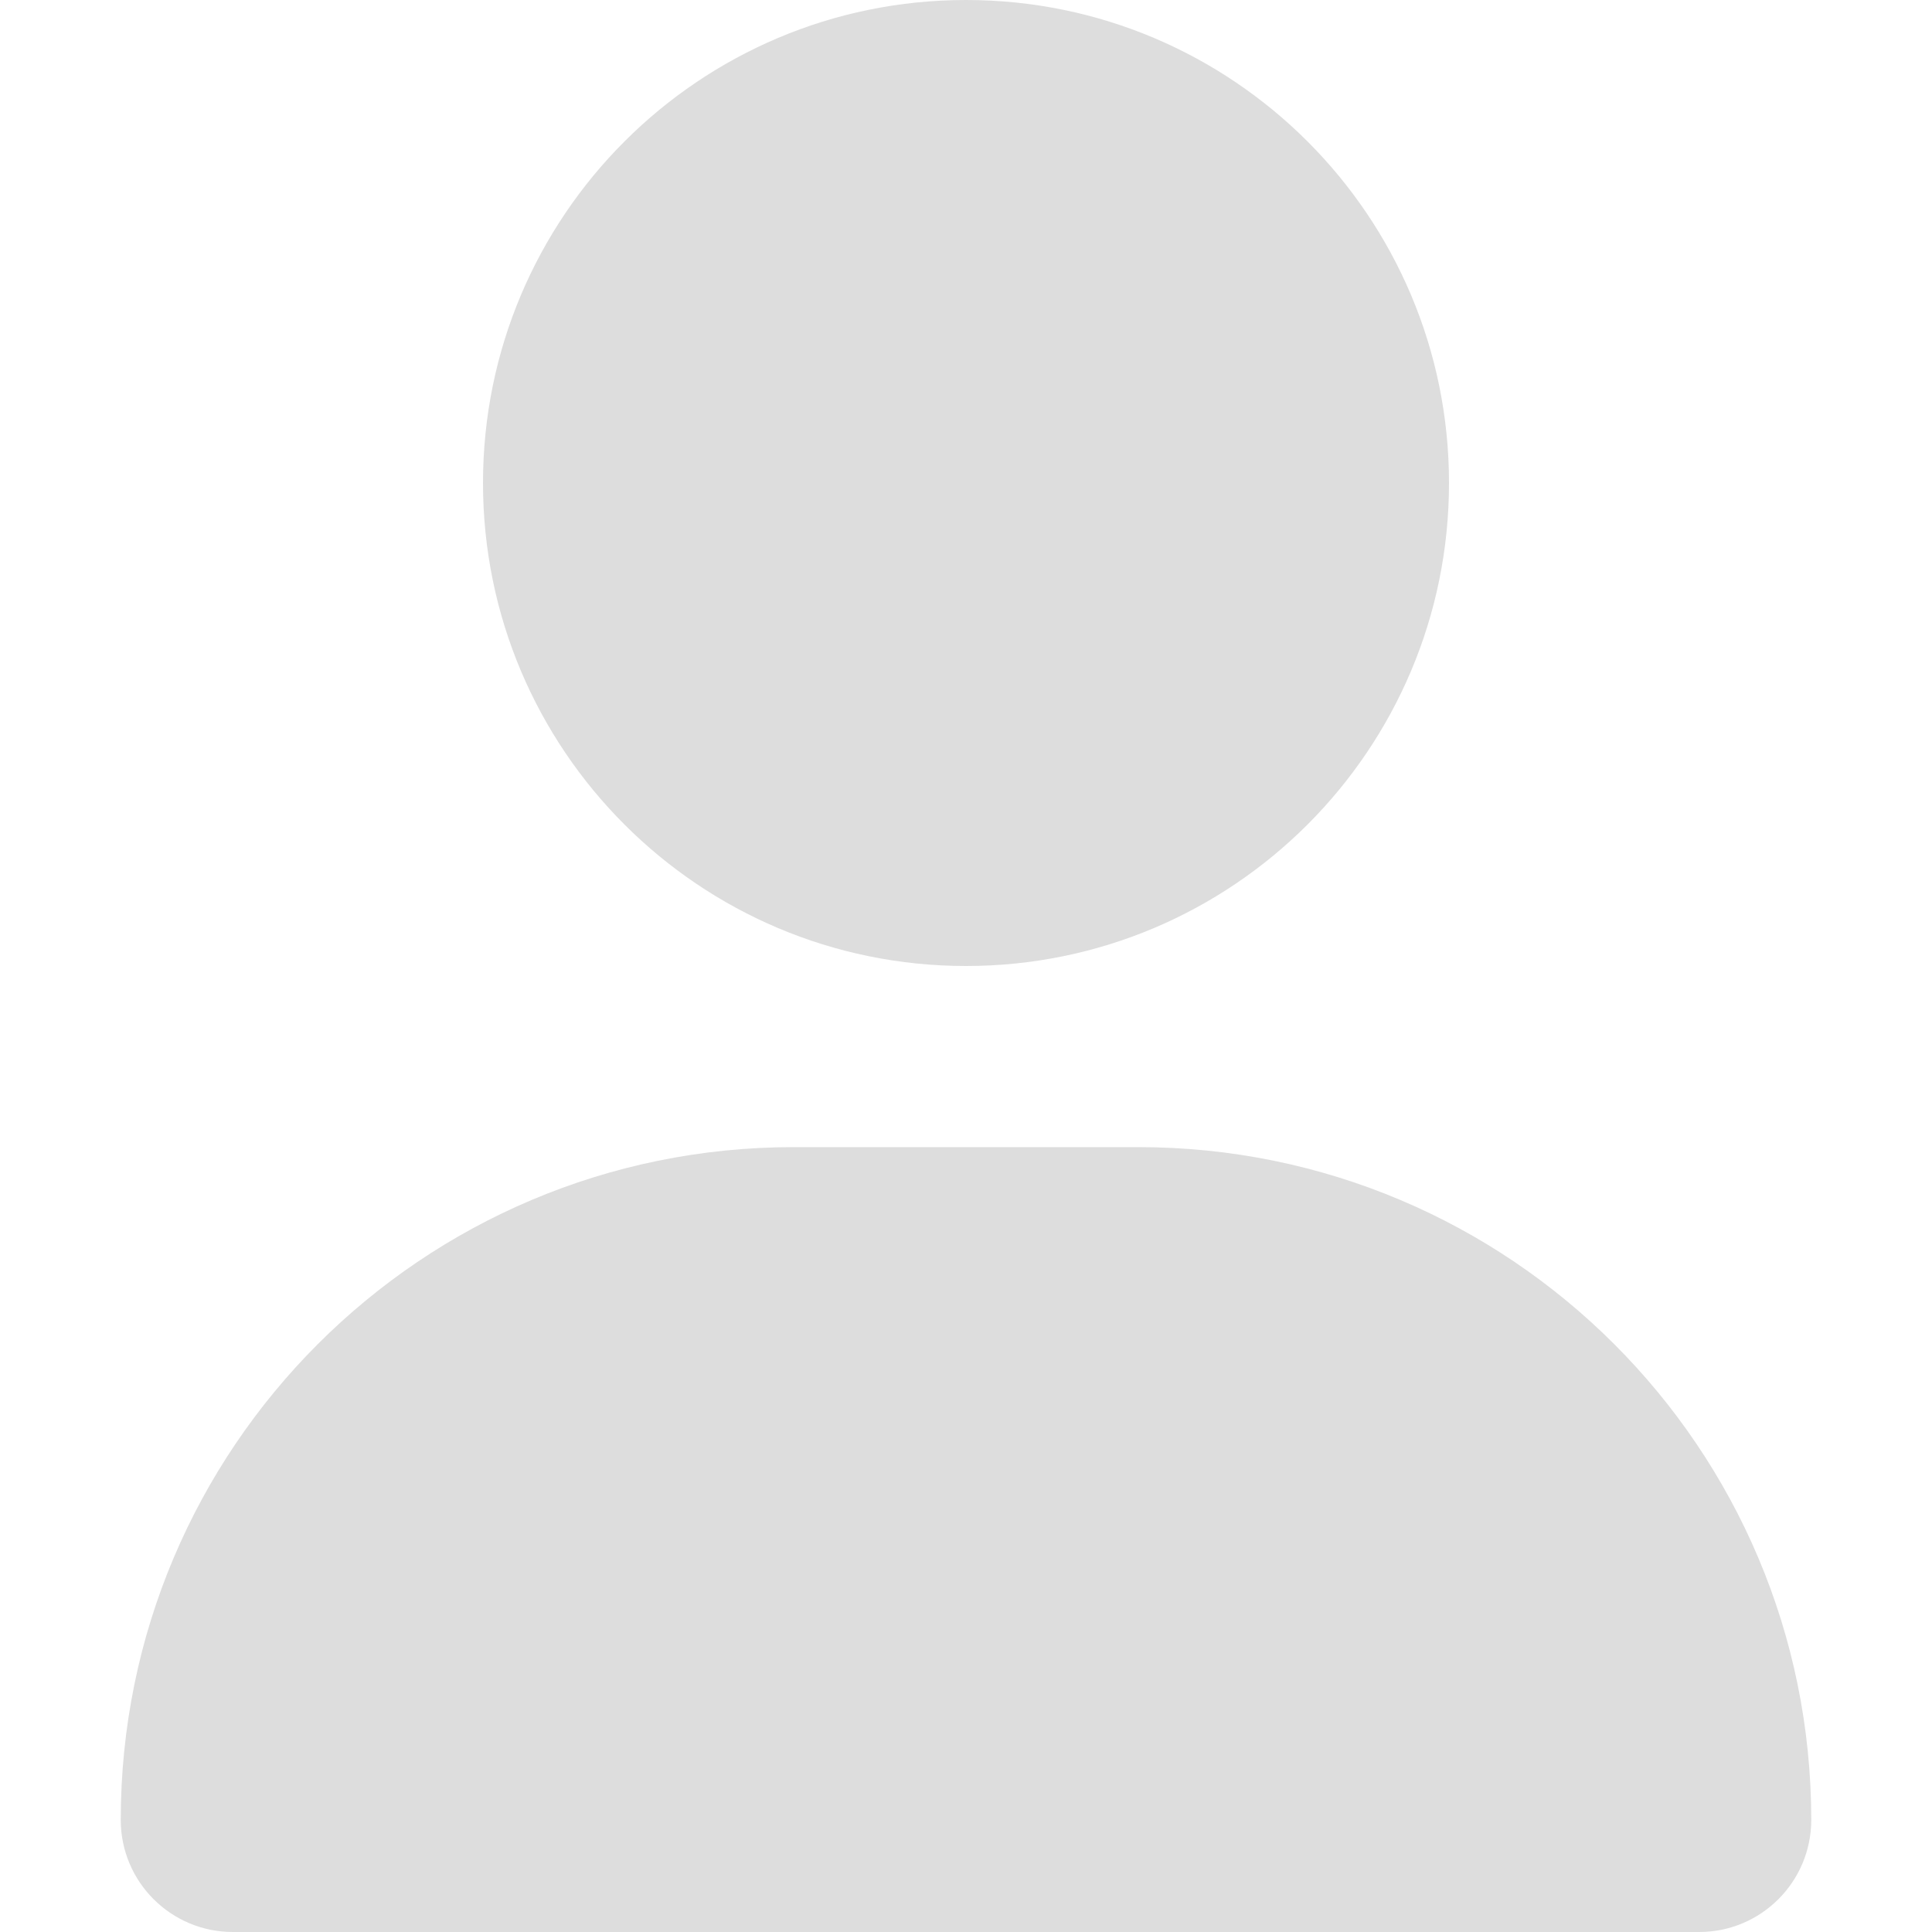
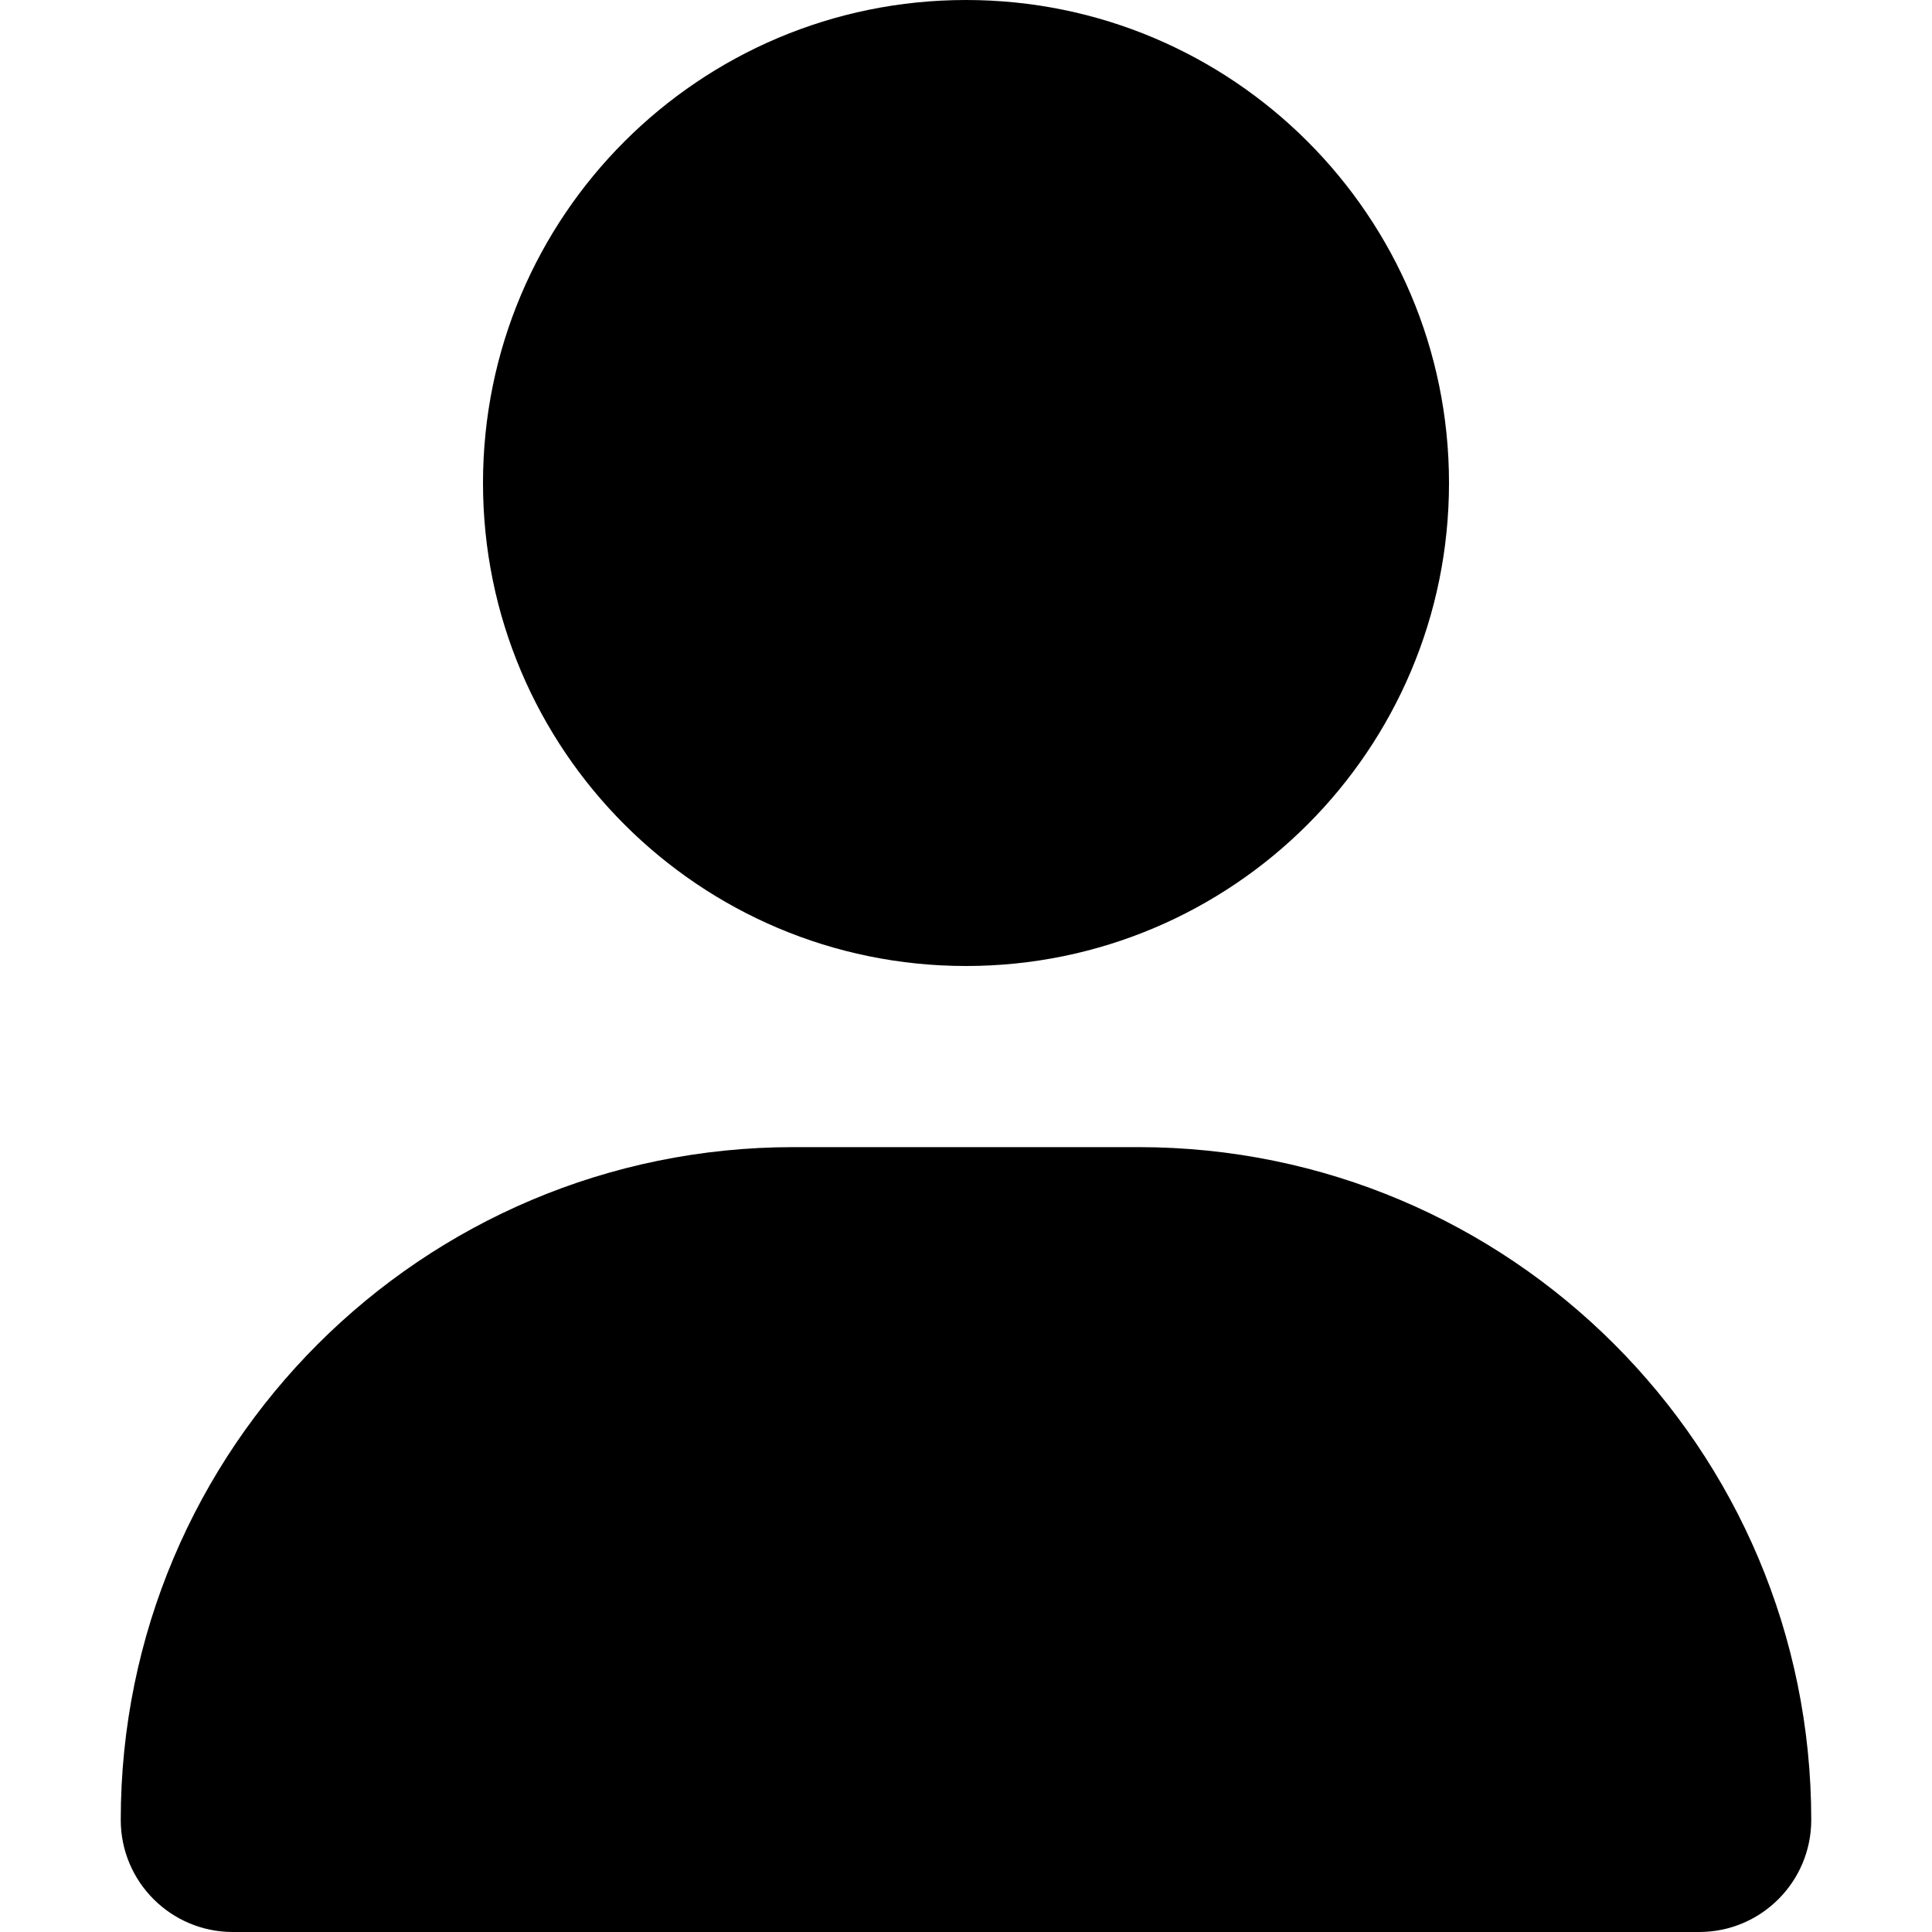
<svg xmlns="http://www.w3.org/2000/svg" viewBox="0 0 448 512" width="25px" height="25px">
-   <path fill="#ddd" d="M224 256A128 128 0 1 0 224 0a128 128 0 1 0 0 256zm-45.7 48C79.8 304 0 383.8 0 482.3C0 498.7 13.3 512 29.7 512H418.3c16.4 0 29.7-13.3 29.7-29.7C448 383.8 368.2 304 269.7 304H178.3z" />
+   <path d="M224 256A128 128 0 1 0 224 0a128 128 0 1 0 0 256zm-45.7 48C79.8 304 0 383.8 0 482.3C0 498.7 13.3 512 29.7 512H418.3c16.4 0 29.7-13.3 29.7-29.7C448 383.8 368.2 304 269.7 304H178.3z" />
</svg>
